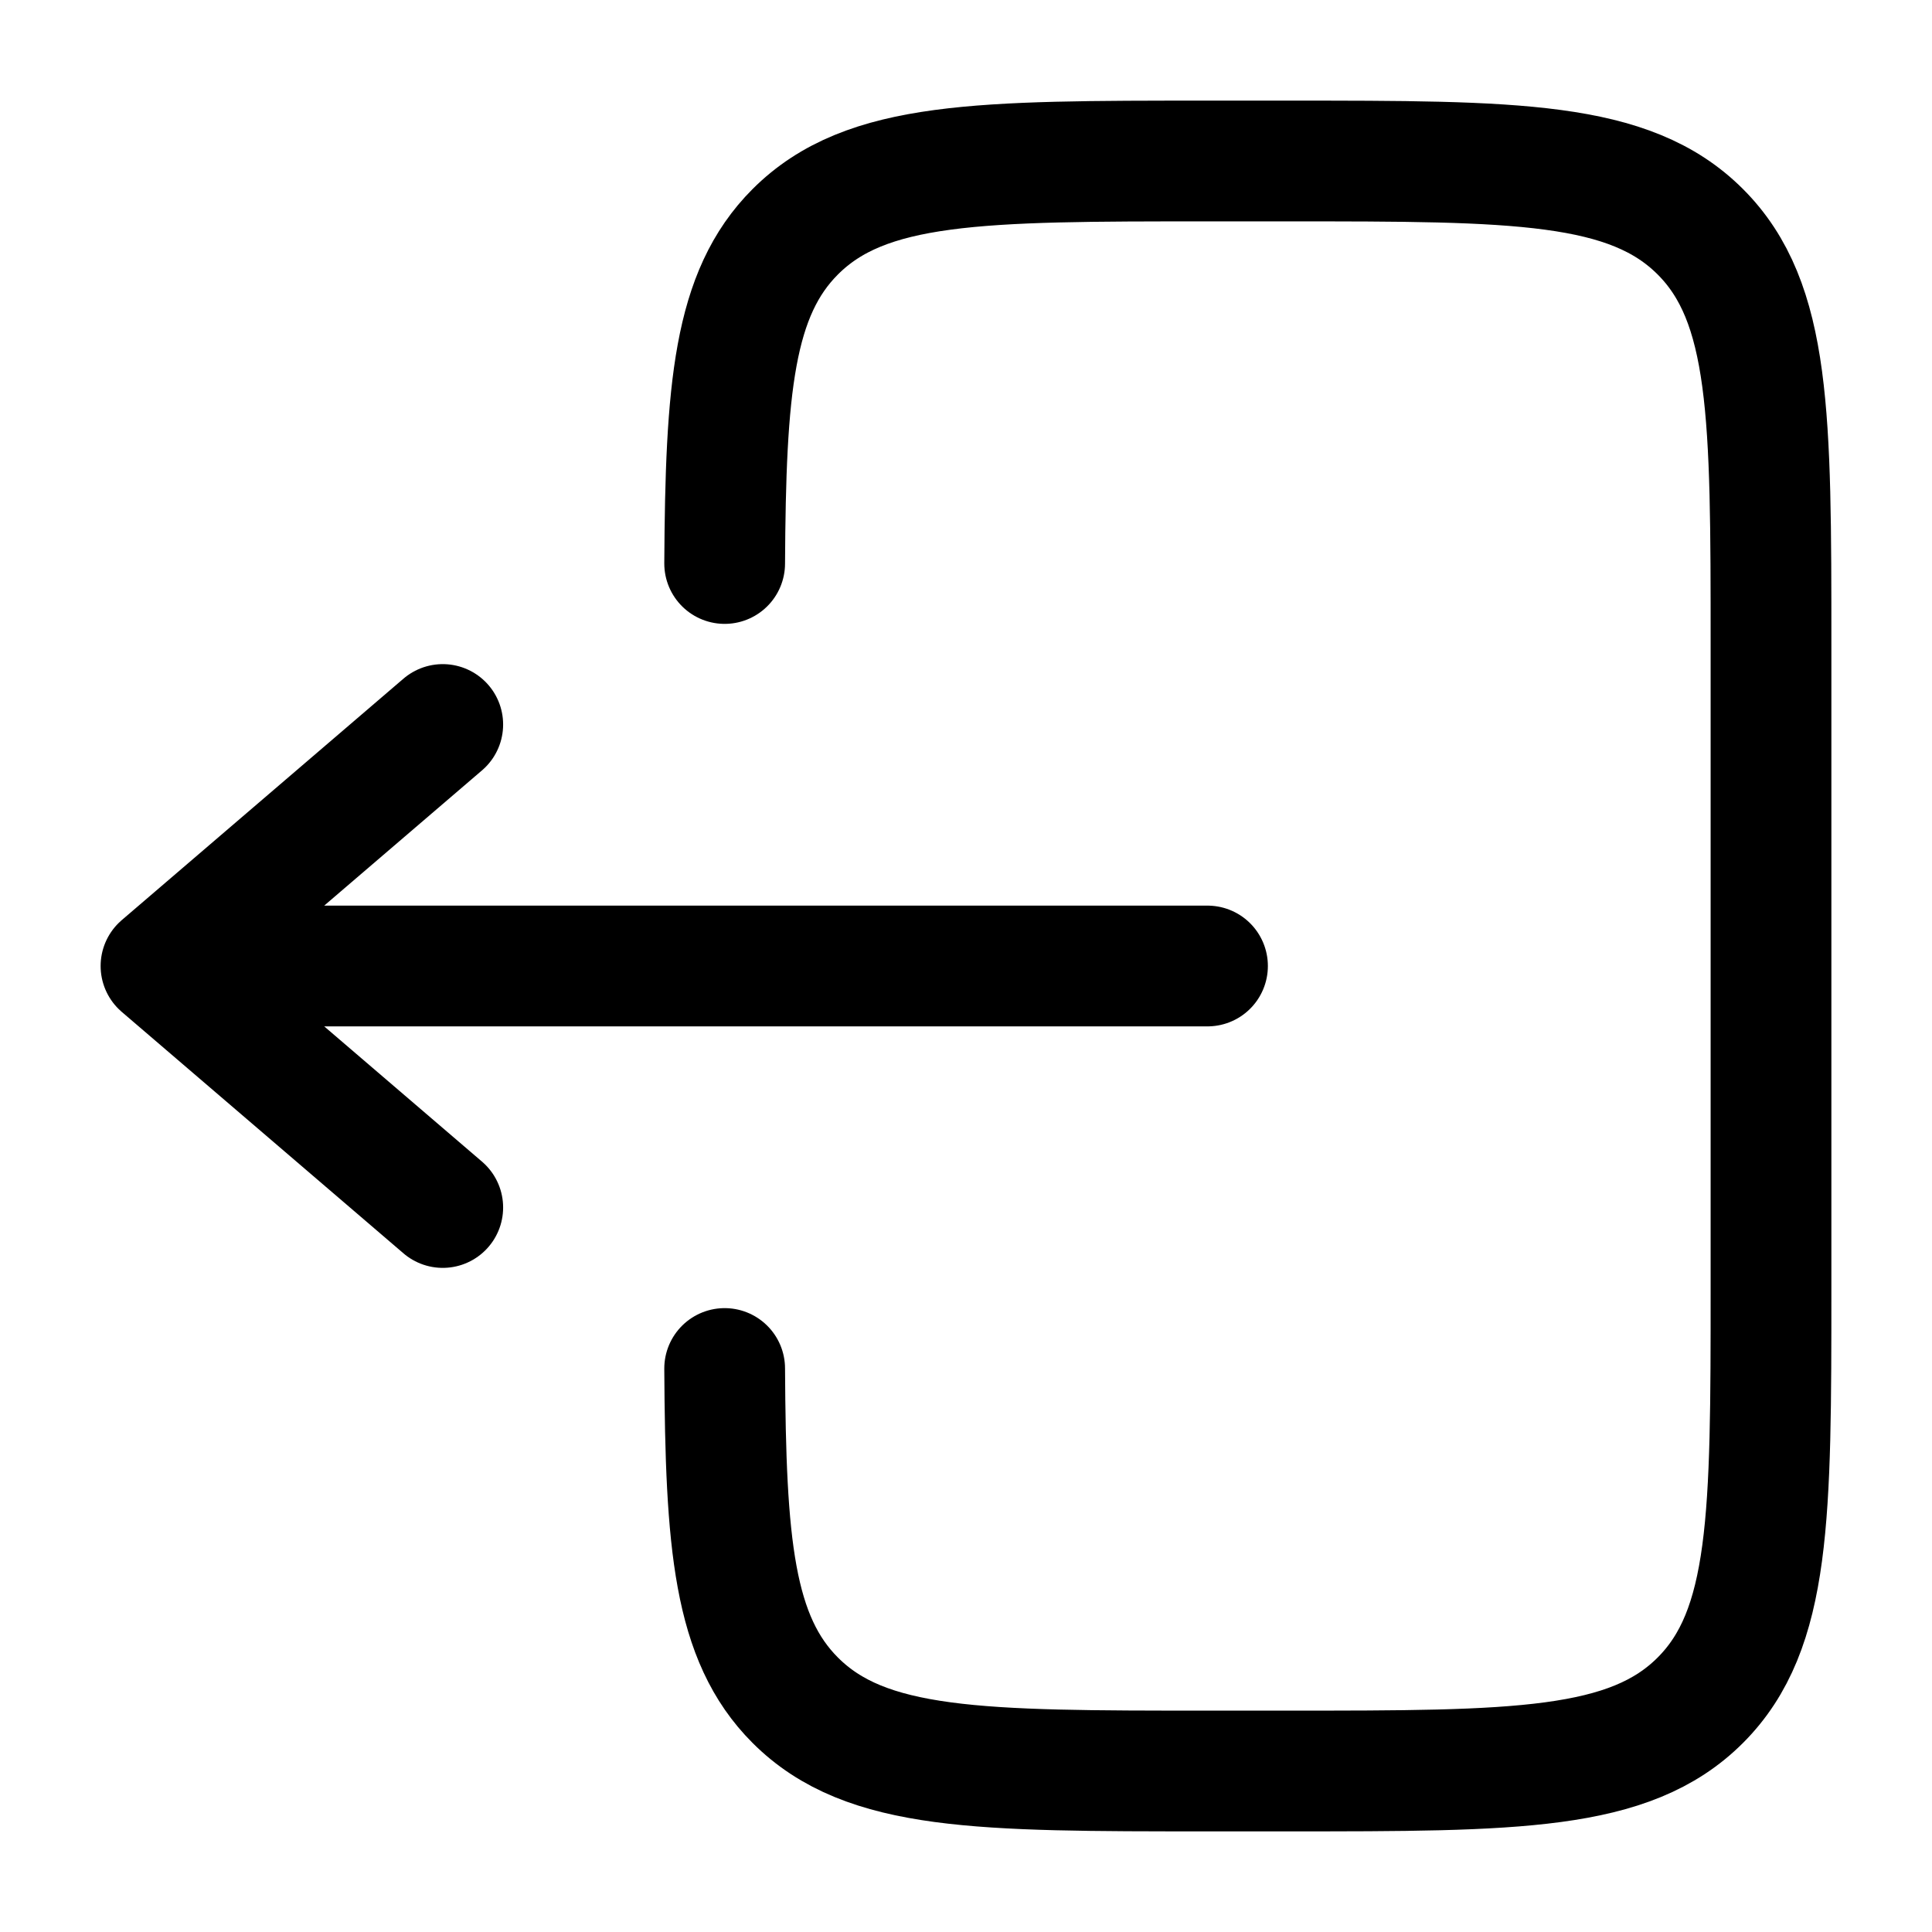
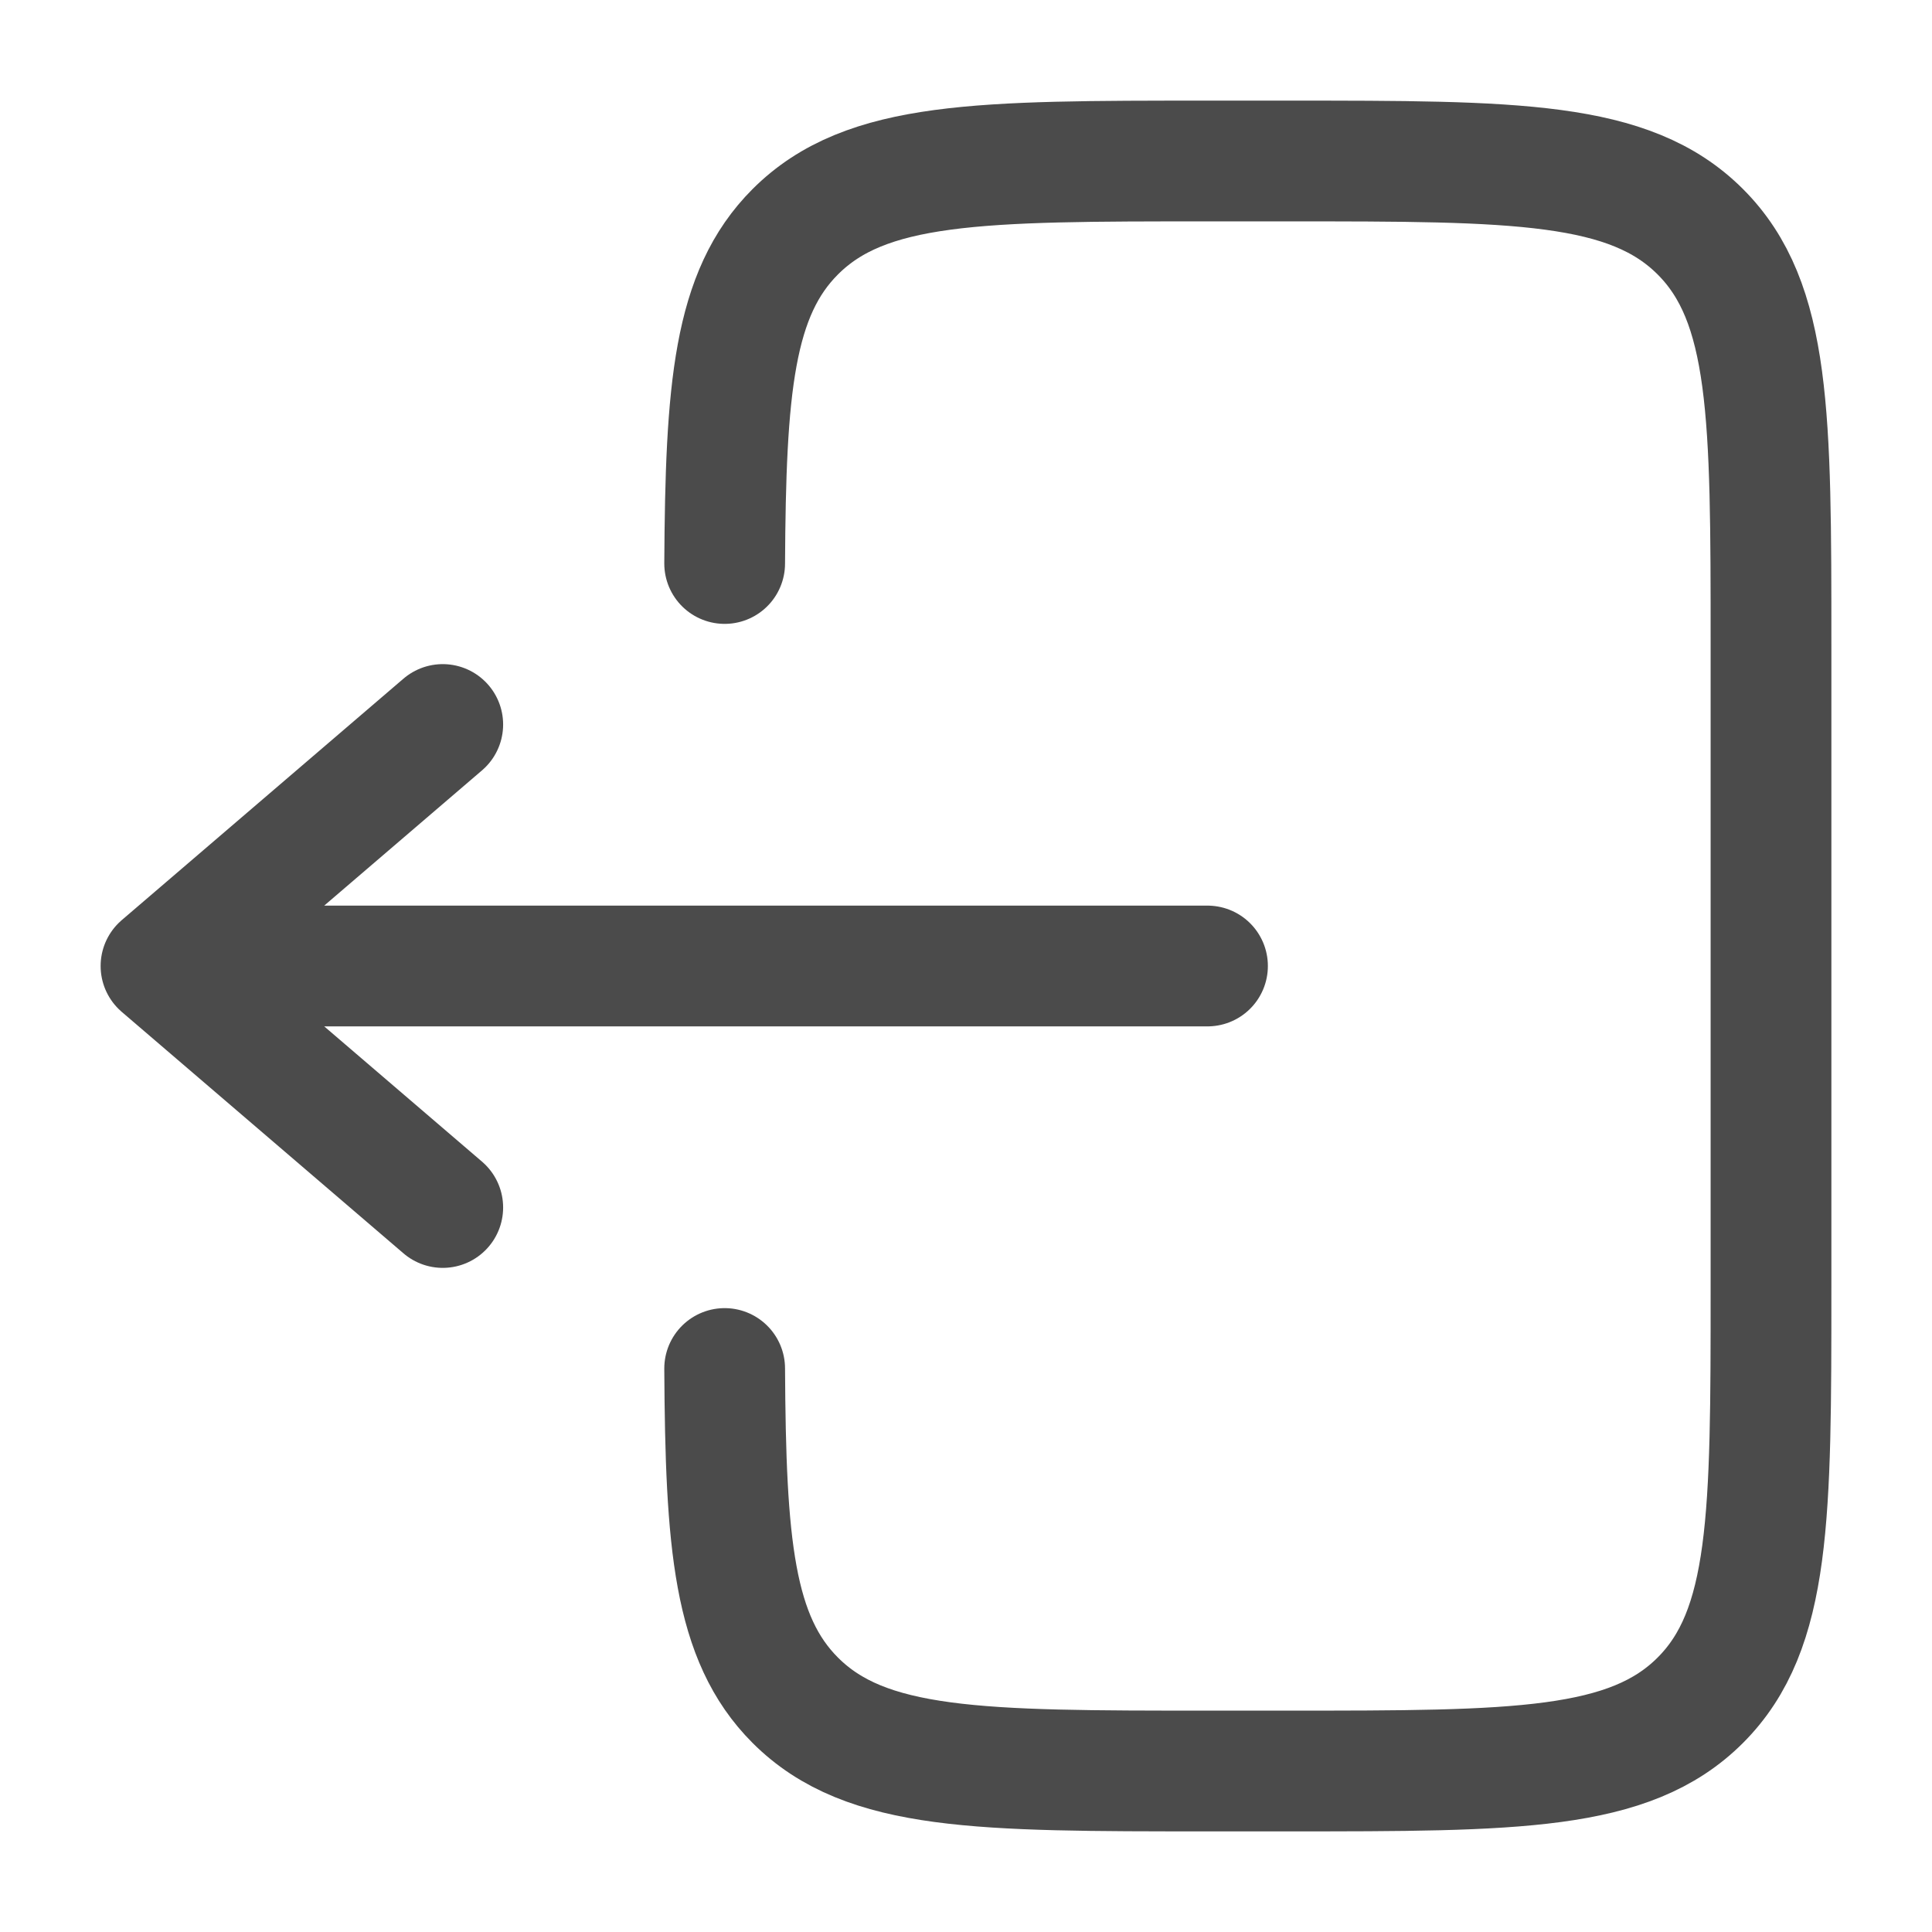
<svg xmlns="http://www.w3.org/2000/svg" width="800px" height="800px" viewBox="0 0 24 24" fill="none">
  <g id="SVGRepo_bgCarrier" stroke-width="0" />
  <g id="SVGRepo_tracerCarrier" stroke-linecap="round" stroke-linejoin="round" />
  <g id="SVGRepo_iconCarrier">
-     <path d="M9.002 7C9.014 4.825 9.111 3.647 9.879 2.879C10.758 2 12.172 2 15 2L16 2C18.829 2 20.243 2 21.122 2.879C22 3.757 22 5.172 22 8L22 16C22 18.828 22 20.243 21.122 21.121C20.243 22 18.829 22 16 22H15C12.172 22 10.758 22 9.879 21.121C9.111 20.353 9.014 19.175 9.002 17" stroke="#000000" stroke-width="1.5" stroke-linecap="round" />
-     <path d="M15 12L2 12M2 12L5.5 9M2 12L5.5 15" stroke="#000000" stroke-width="1.5" stroke-linecap="round" stroke-linejoin="round" />
+     <path d="M9.002 7C9.014 4.825 9.111 3.647 9.879 2.879C10.758 2 12.172 2 15 2L16 2C18.829 2 20.243 2 21.122 2.879C22 3.757 22 5.172 22 8L22 16C22 18.828 22 20.243 21.122 21.121C20.243 22 18.829 22 16 22H15C12.172 22 10.758 22 9.879 21.121C9.111 20.353 9.014 19.175 9.002 17" stroke="#4B4B4B" stroke-width="1.5" stroke-linecap="round" />
+     <path d="M15 12L2 12M2 12L5.5 9M2 12L5.5 15" stroke="#4B4B4B" stroke-width="1.5" stroke-linecap="round" stroke-linejoin="round" />
  </g>
</svg>
